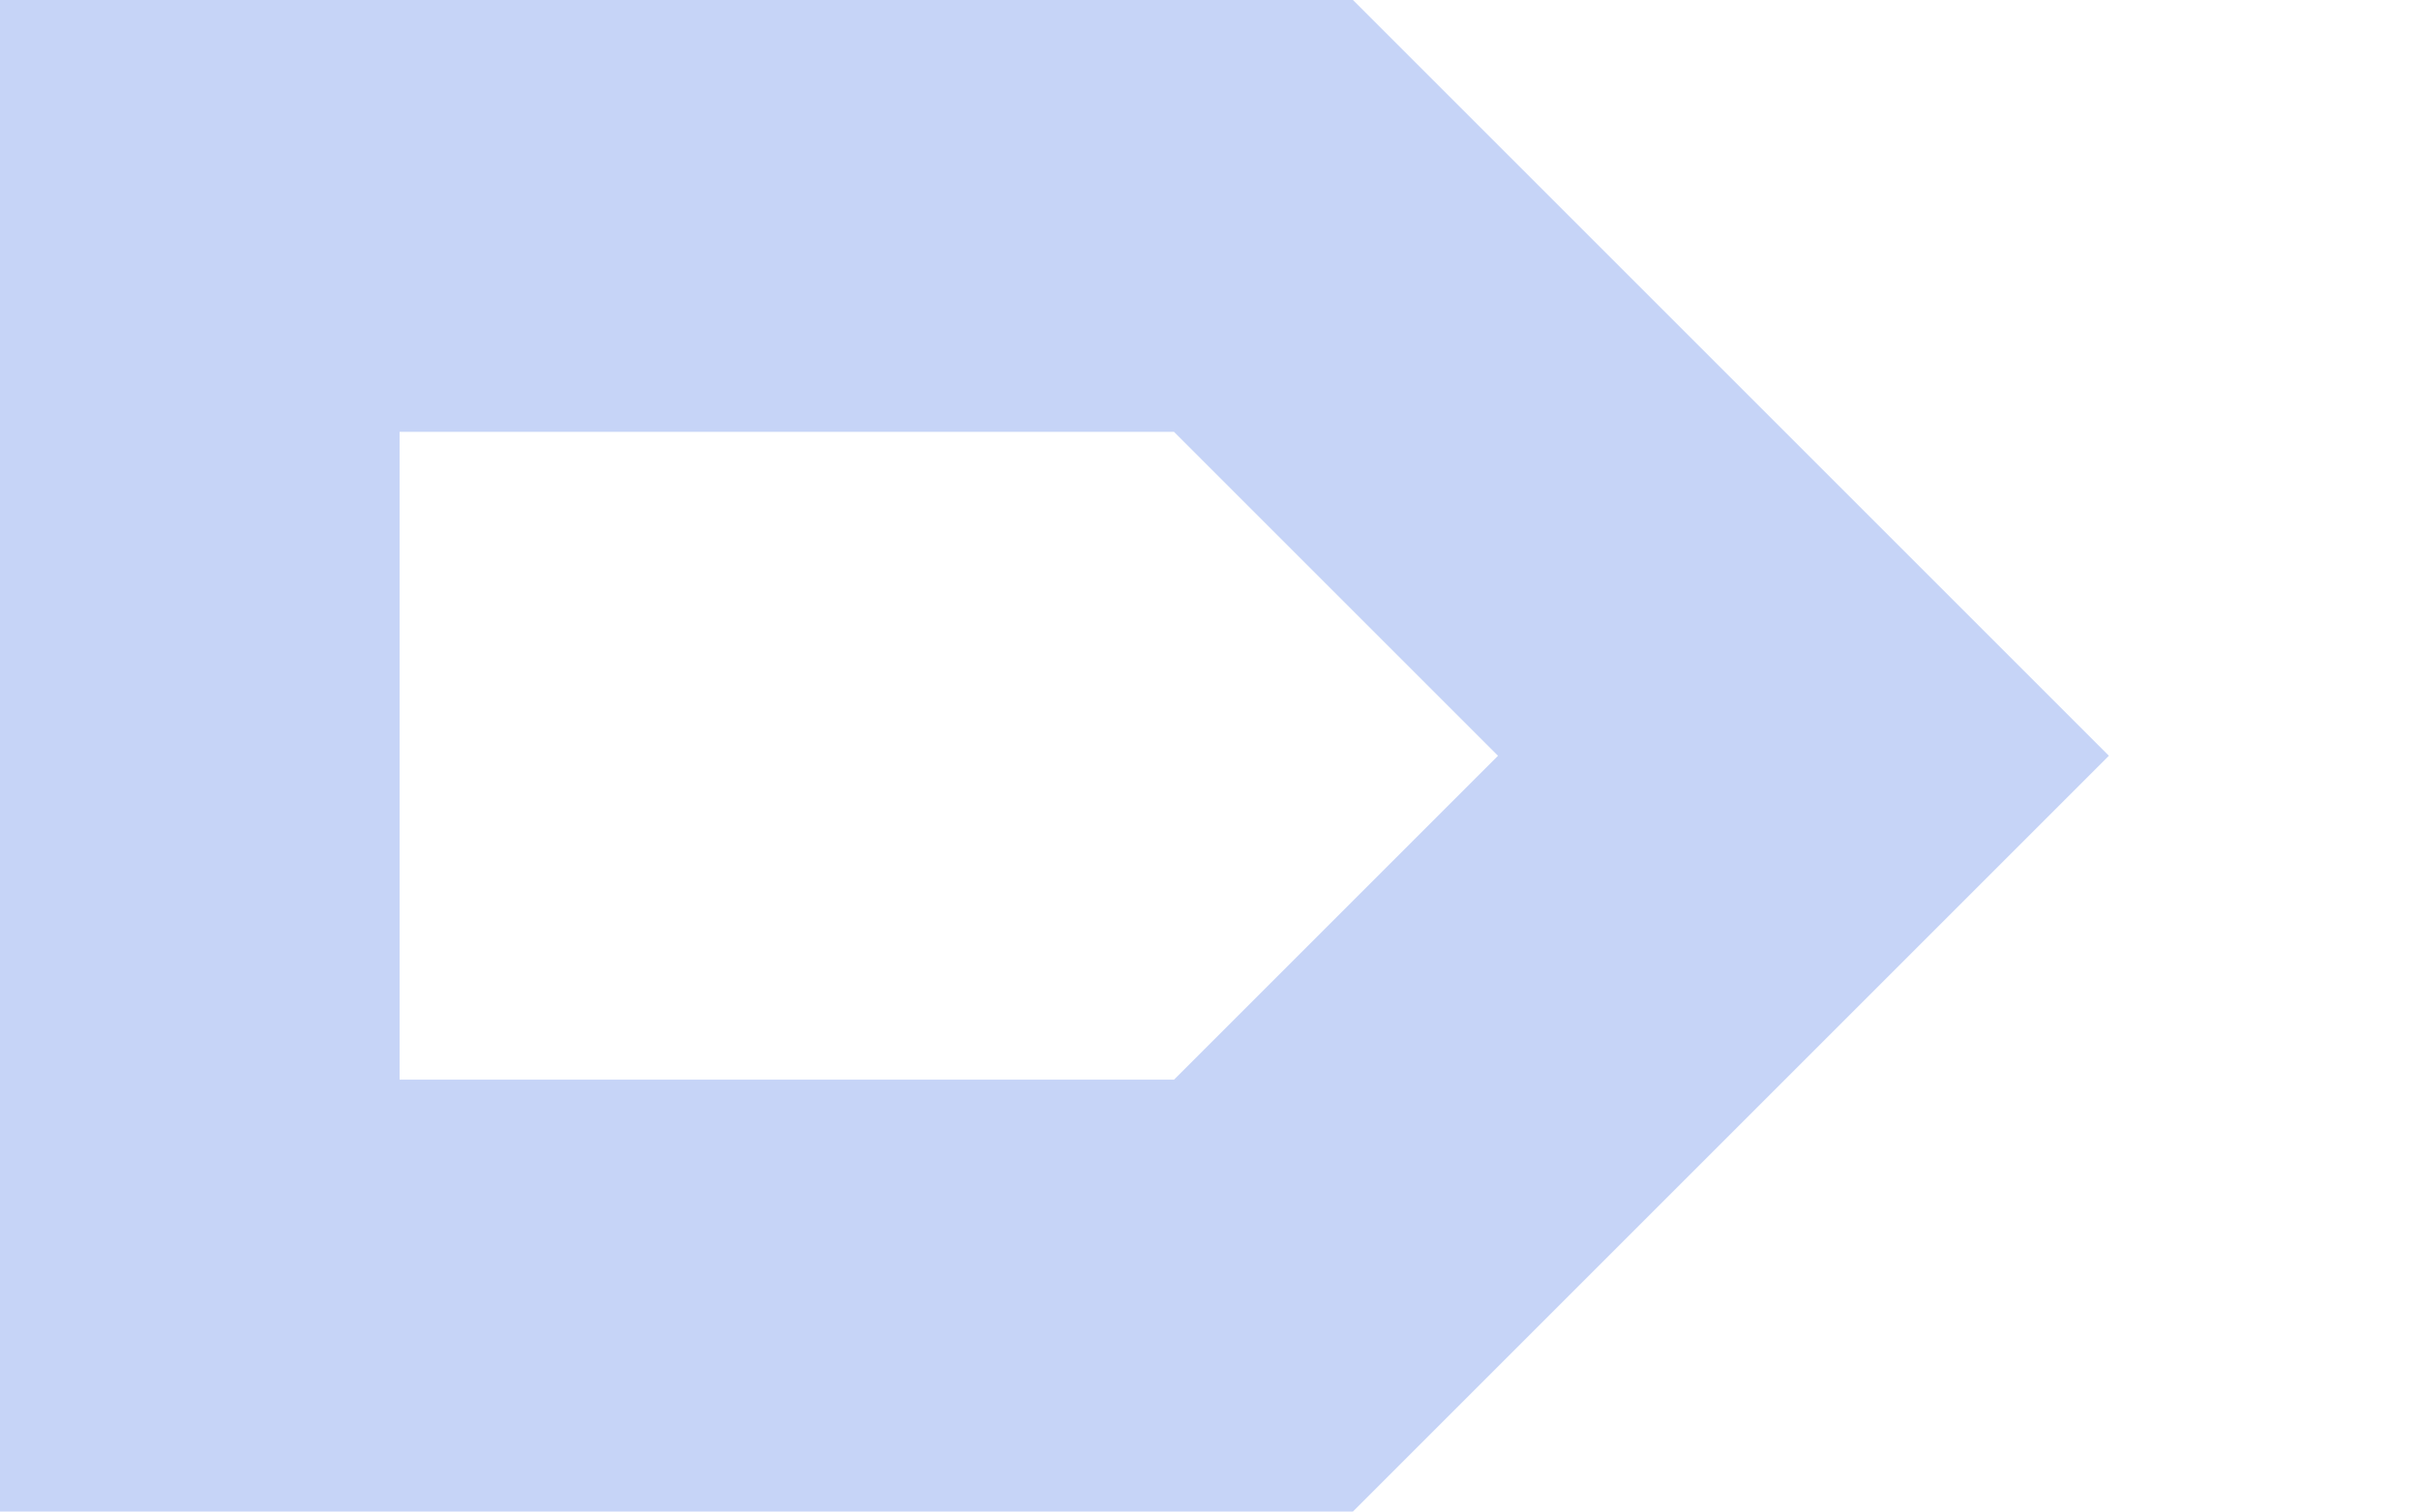
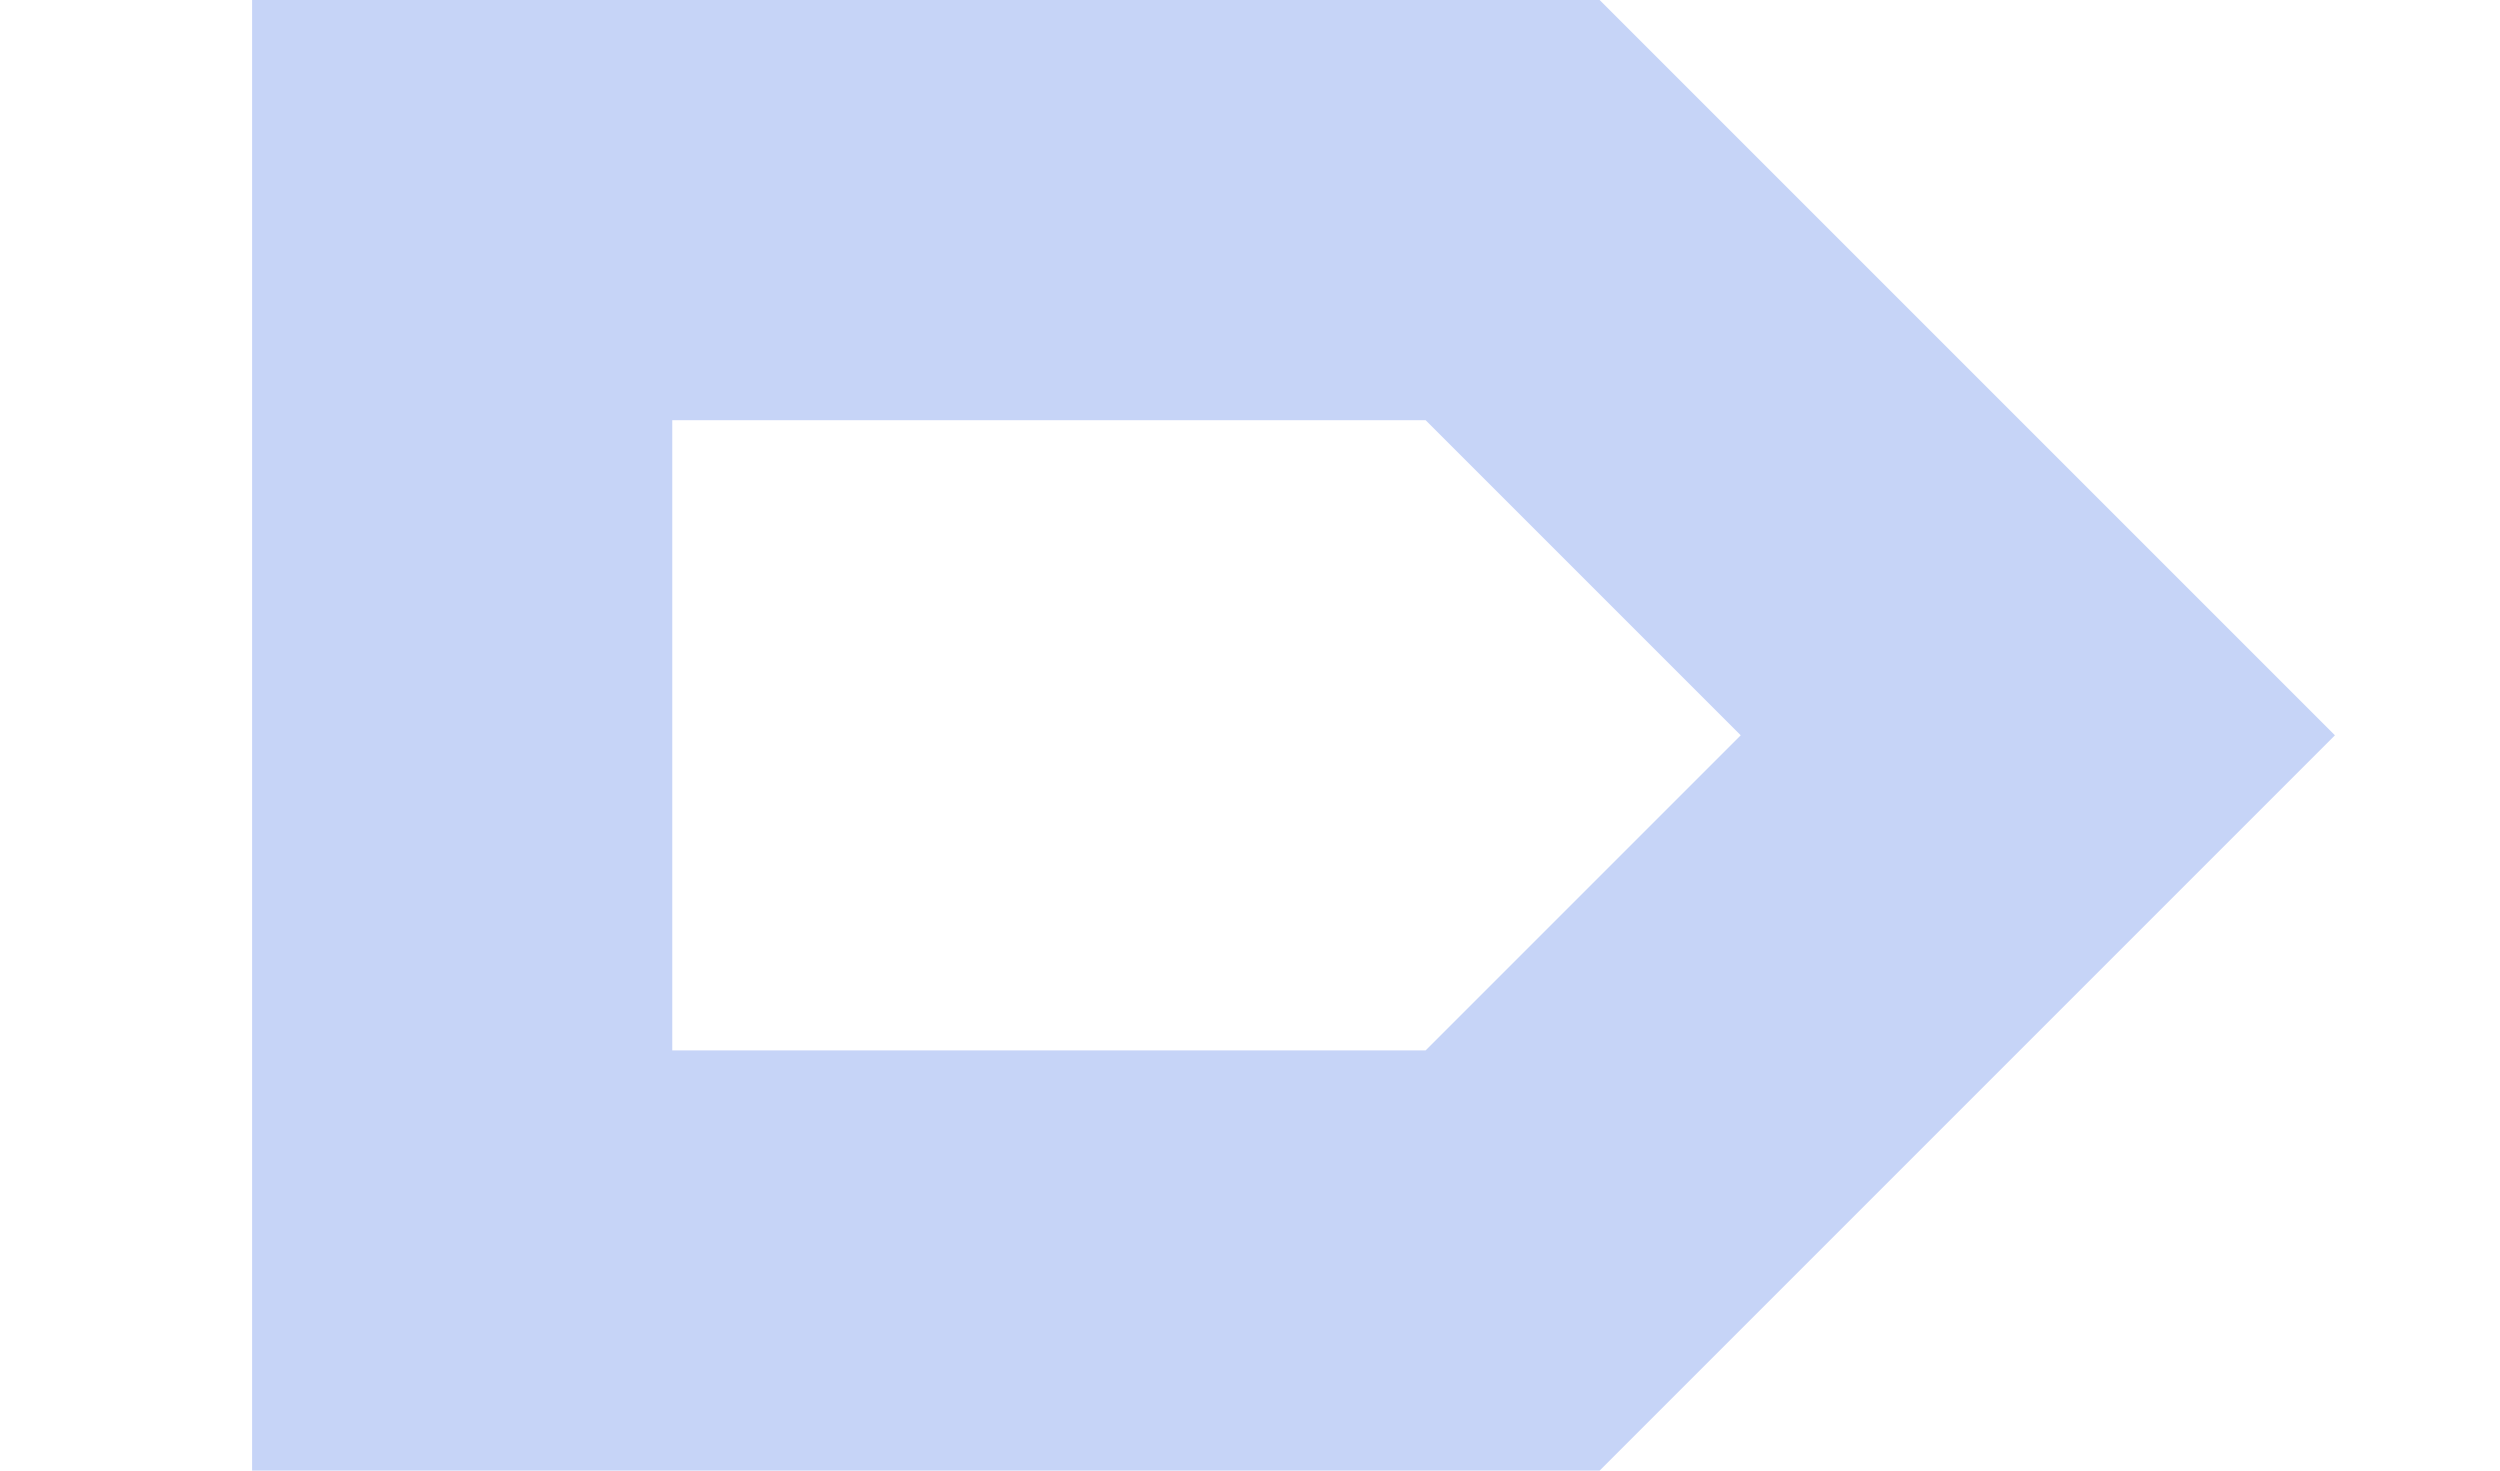
- <svg xmlns="http://www.w3.org/2000/svg" width="16px" height="10px" viewBox="1 -2 17 14">
-   <polyline points="0,0 10,0 15,5 10,10 0,10 0,0" stroke-linejoin="miter" fill="transparent" stroke-linecap="square" stroke-width="4" stroke="#c6d4f7" />
+ <svg xmlns="http://www.w3.org/2000/svg" width="17px" height="10px" viewBox="3 -2 17 14">
+   <polyline points="4,0 14,0 19,5 14,10 4,10 4,0" stroke-linejoin="miter" fill="transparent" stroke-linecap="square" stroke-width="4" stroke="#c6d4f7" />
</svg>
